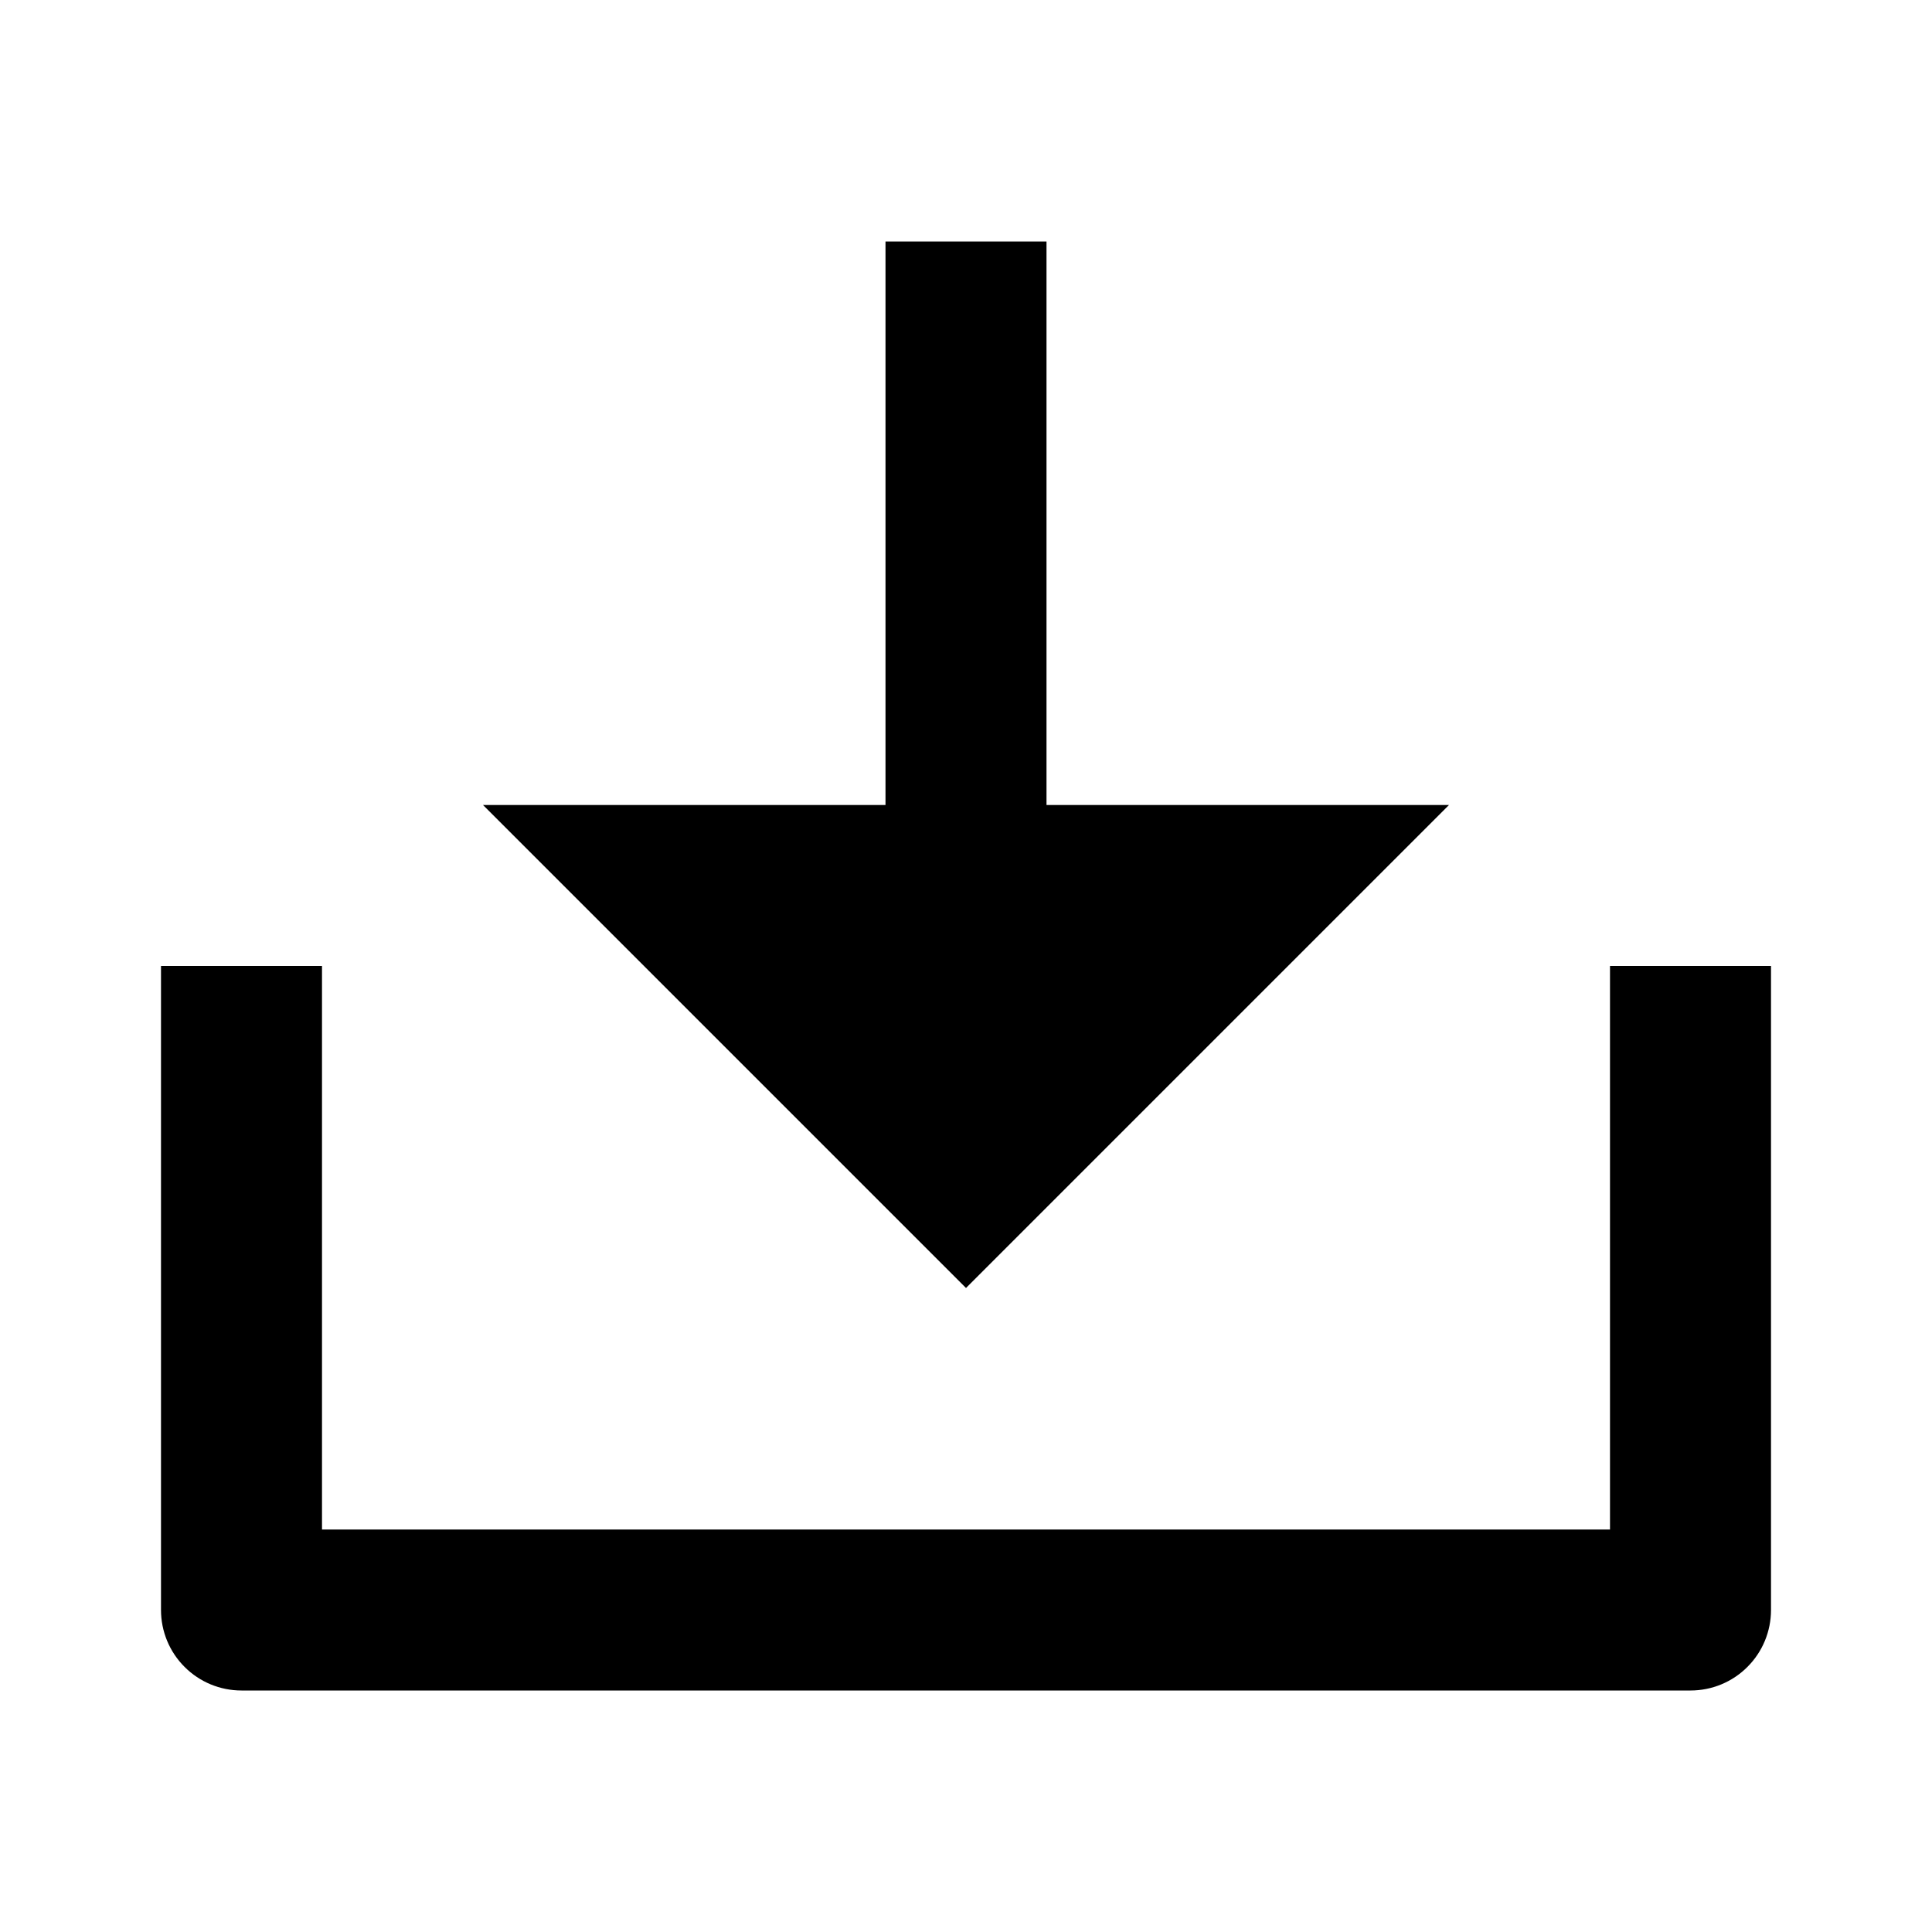
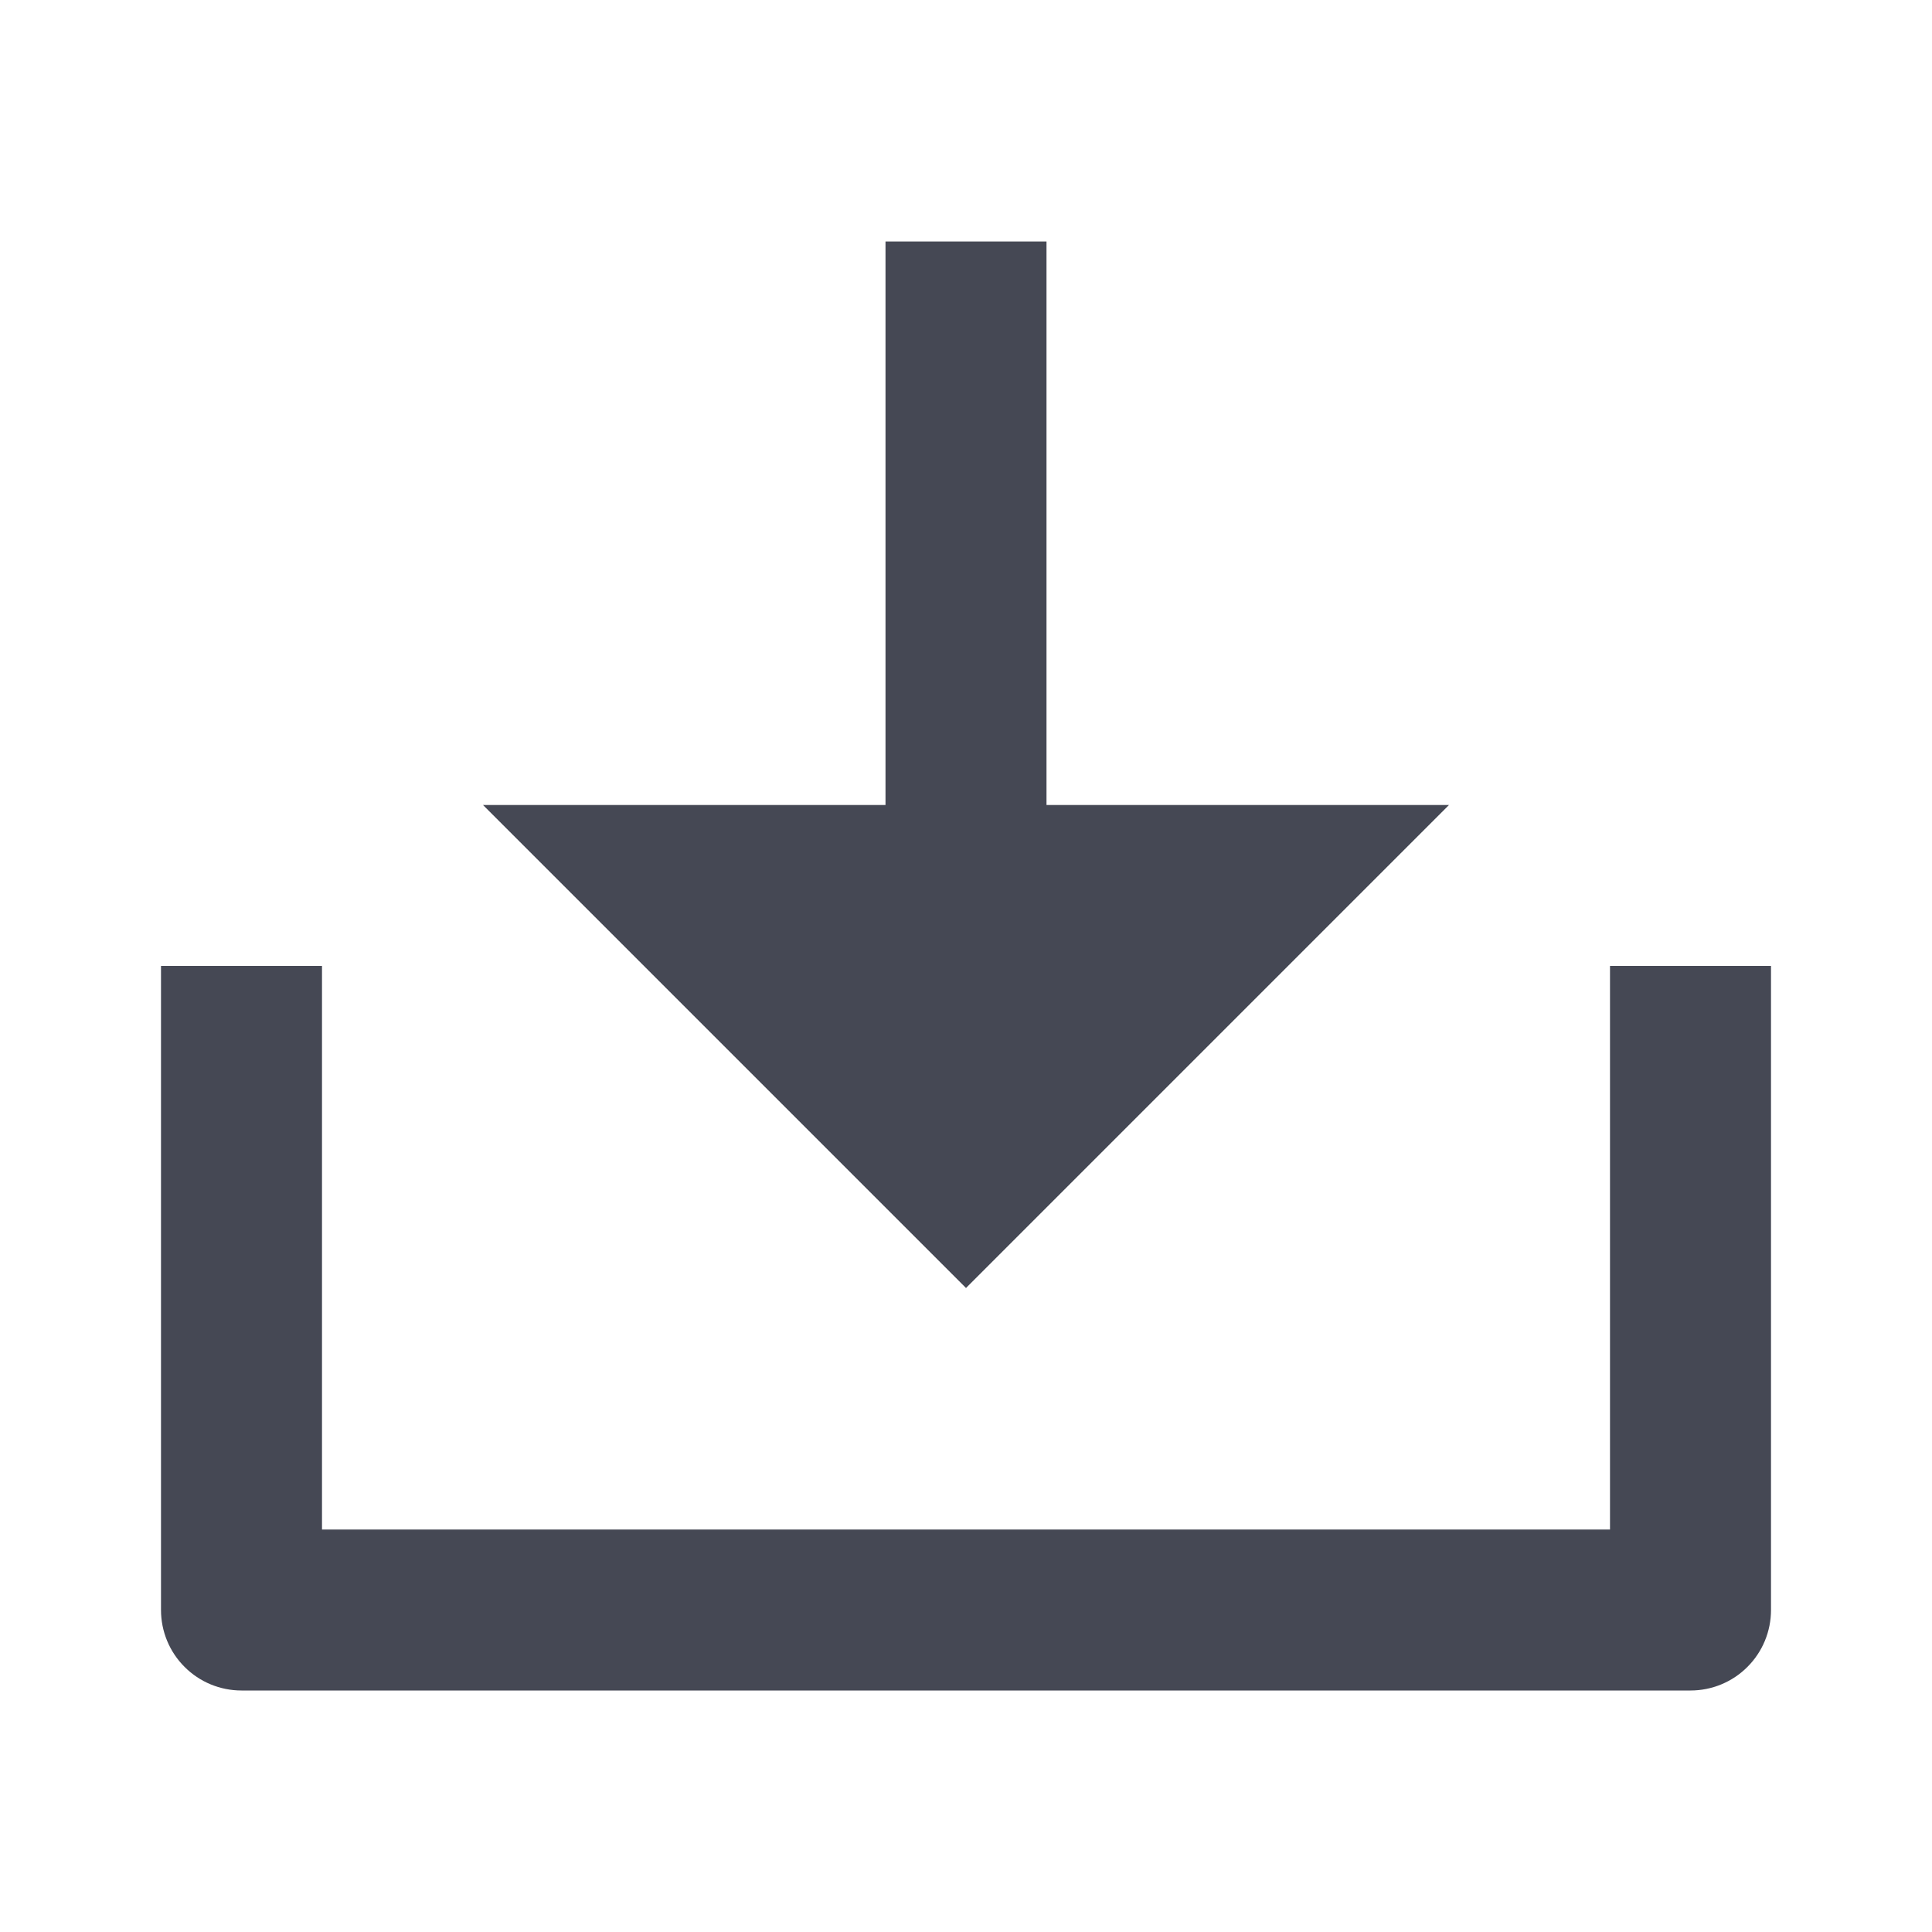
<svg xmlns="http://www.w3.org/2000/svg" width="24" height="24" viewBox="0 0 24 24" fill="none">
-   <path d="M13 10H18L12 16L6 10H11V3H13V10ZM4 19H20V12H22V20C22 20.265 21.895 20.52 21.707 20.707C21.52 20.895 21.265 21 21 21H3C2.735 21 2.48 20.895 2.293 20.707C2.105 20.52 2 20.265 2 20V12H4V19Z" fill="black" />
+   <path d="M13 10H18L12 16L6 10H11V3H13V10ZM4 19H20V12H22V20C22 20.265 21.895 20.52 21.707 20.707C21.52 20.895 21.265 21 21 21H3C2.735 21 2.48 20.895 2.293 20.707C2.105 20.52 2 20.265 2 20V12H4V19Z" fill="#454854" />
</svg>
